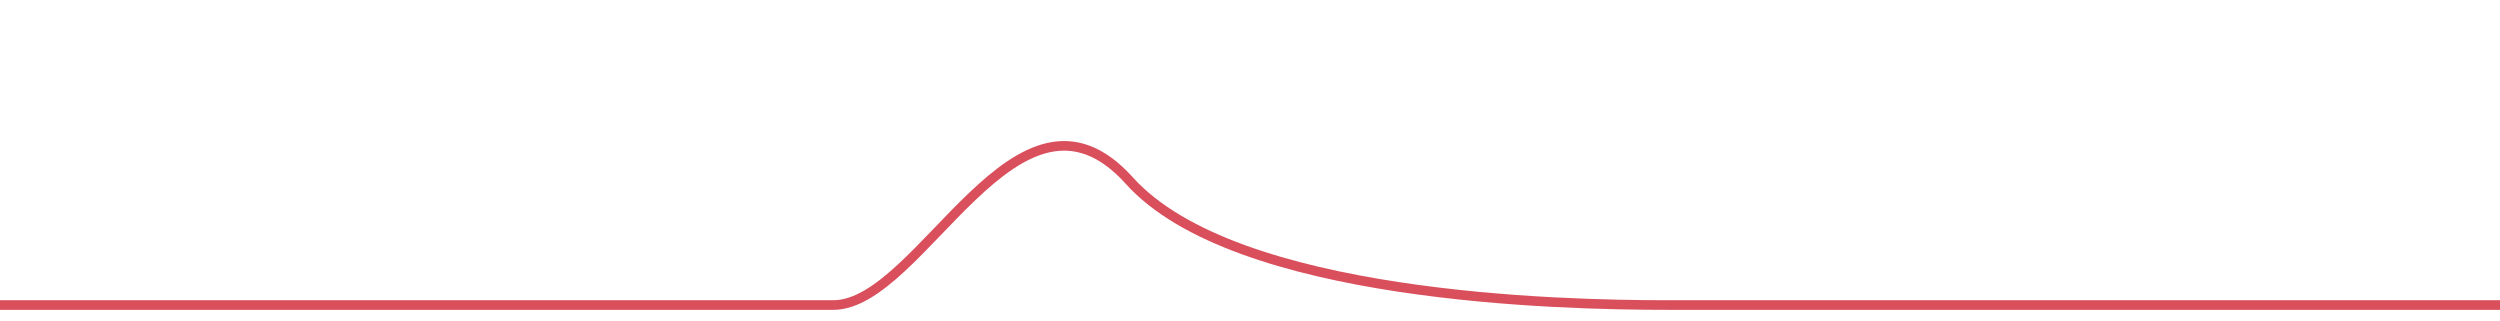
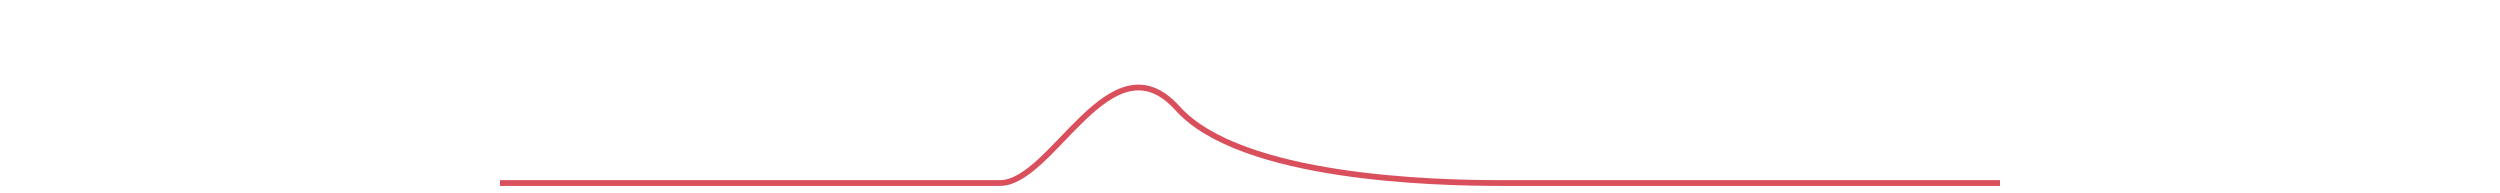
- <svg xmlns="http://www.w3.org/2000/svg" version="1.1" id="Layer_1" x="0px" y="0px" width="390px" height="50px" viewBox="0 0 390 50" enable-background="new 0 0 390 50" xml:space="preserve">
+ <svg xmlns="http://www.w3.org/2000/svg" version="1.1" id="Layer_1" x="0px" y="0px" width="390px" height="30px" viewBox="0 0 390 50" enable-background="new 0 0 390 50" xml:space="preserve">
  <path fill="none" stroke="#d94f5c" stroke-width="1.5" stroke-miterlimit="10" d="M0,47.585c0,0,97.5,0,130,0  c13.75,0,28.74-38.778,46.168-19.416C192.669,46.5,243.603,47.585,260,47.585c31.821,0,130,0,130,0" />
</svg>
